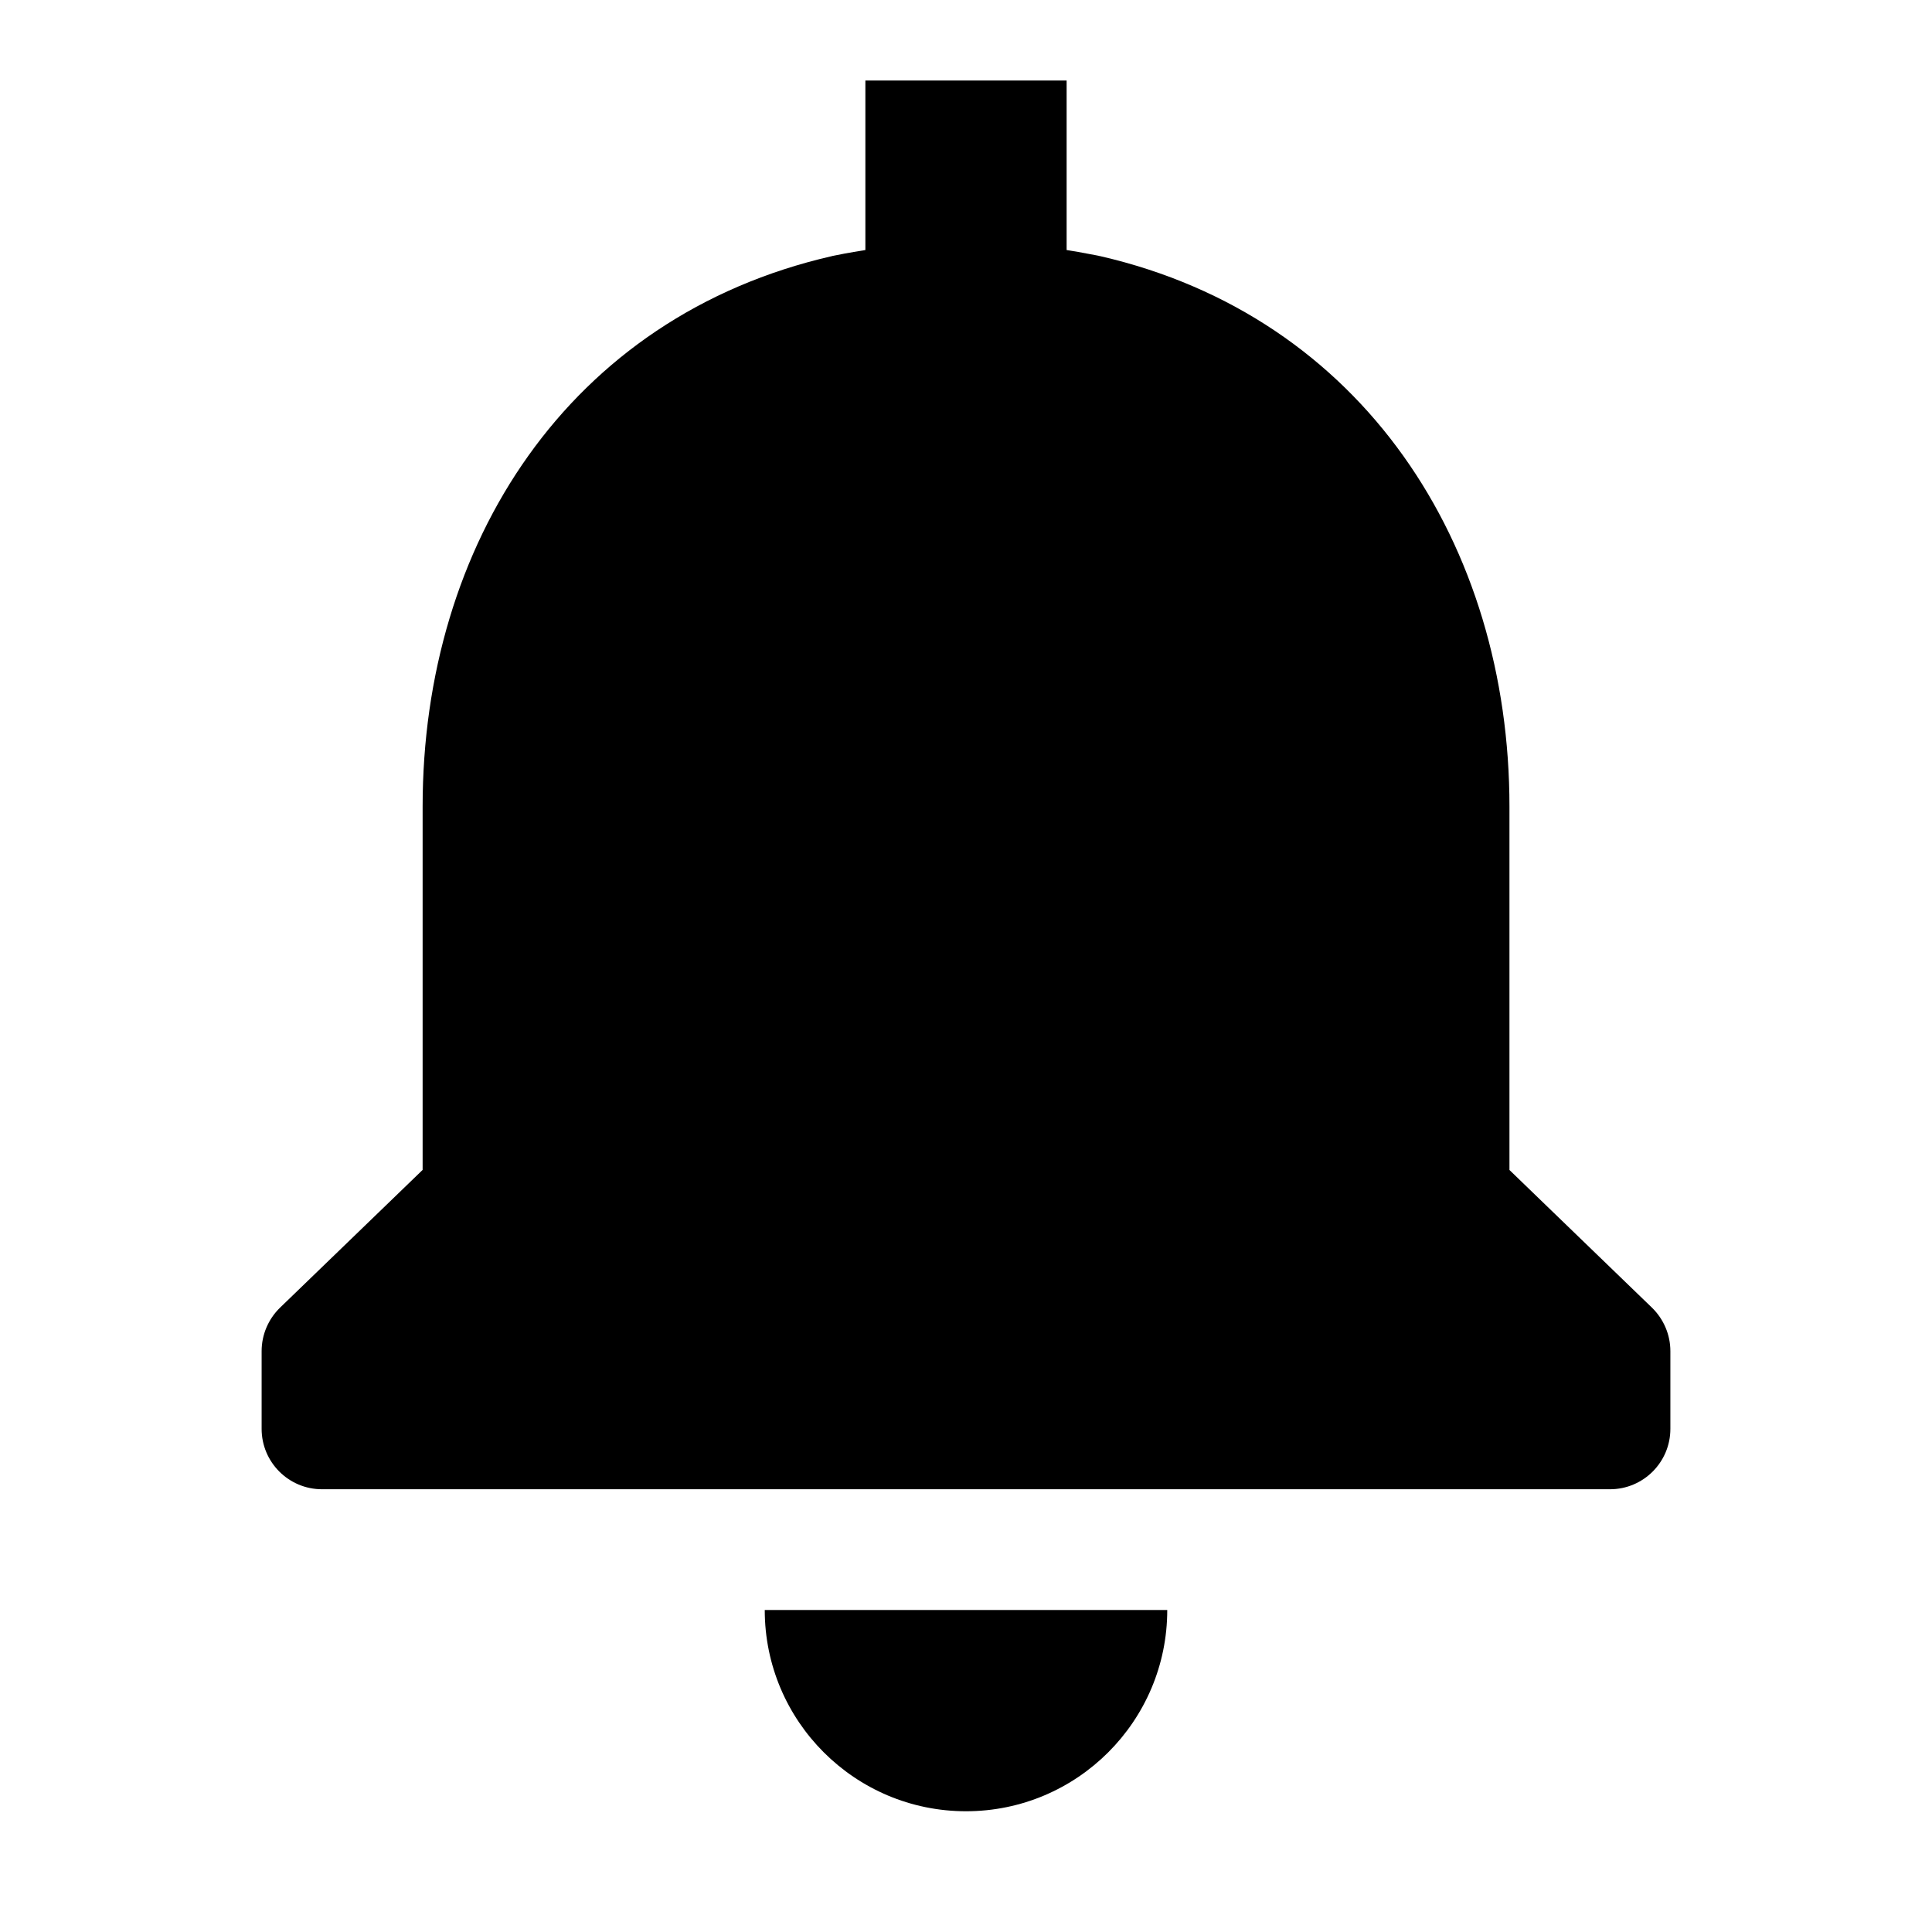
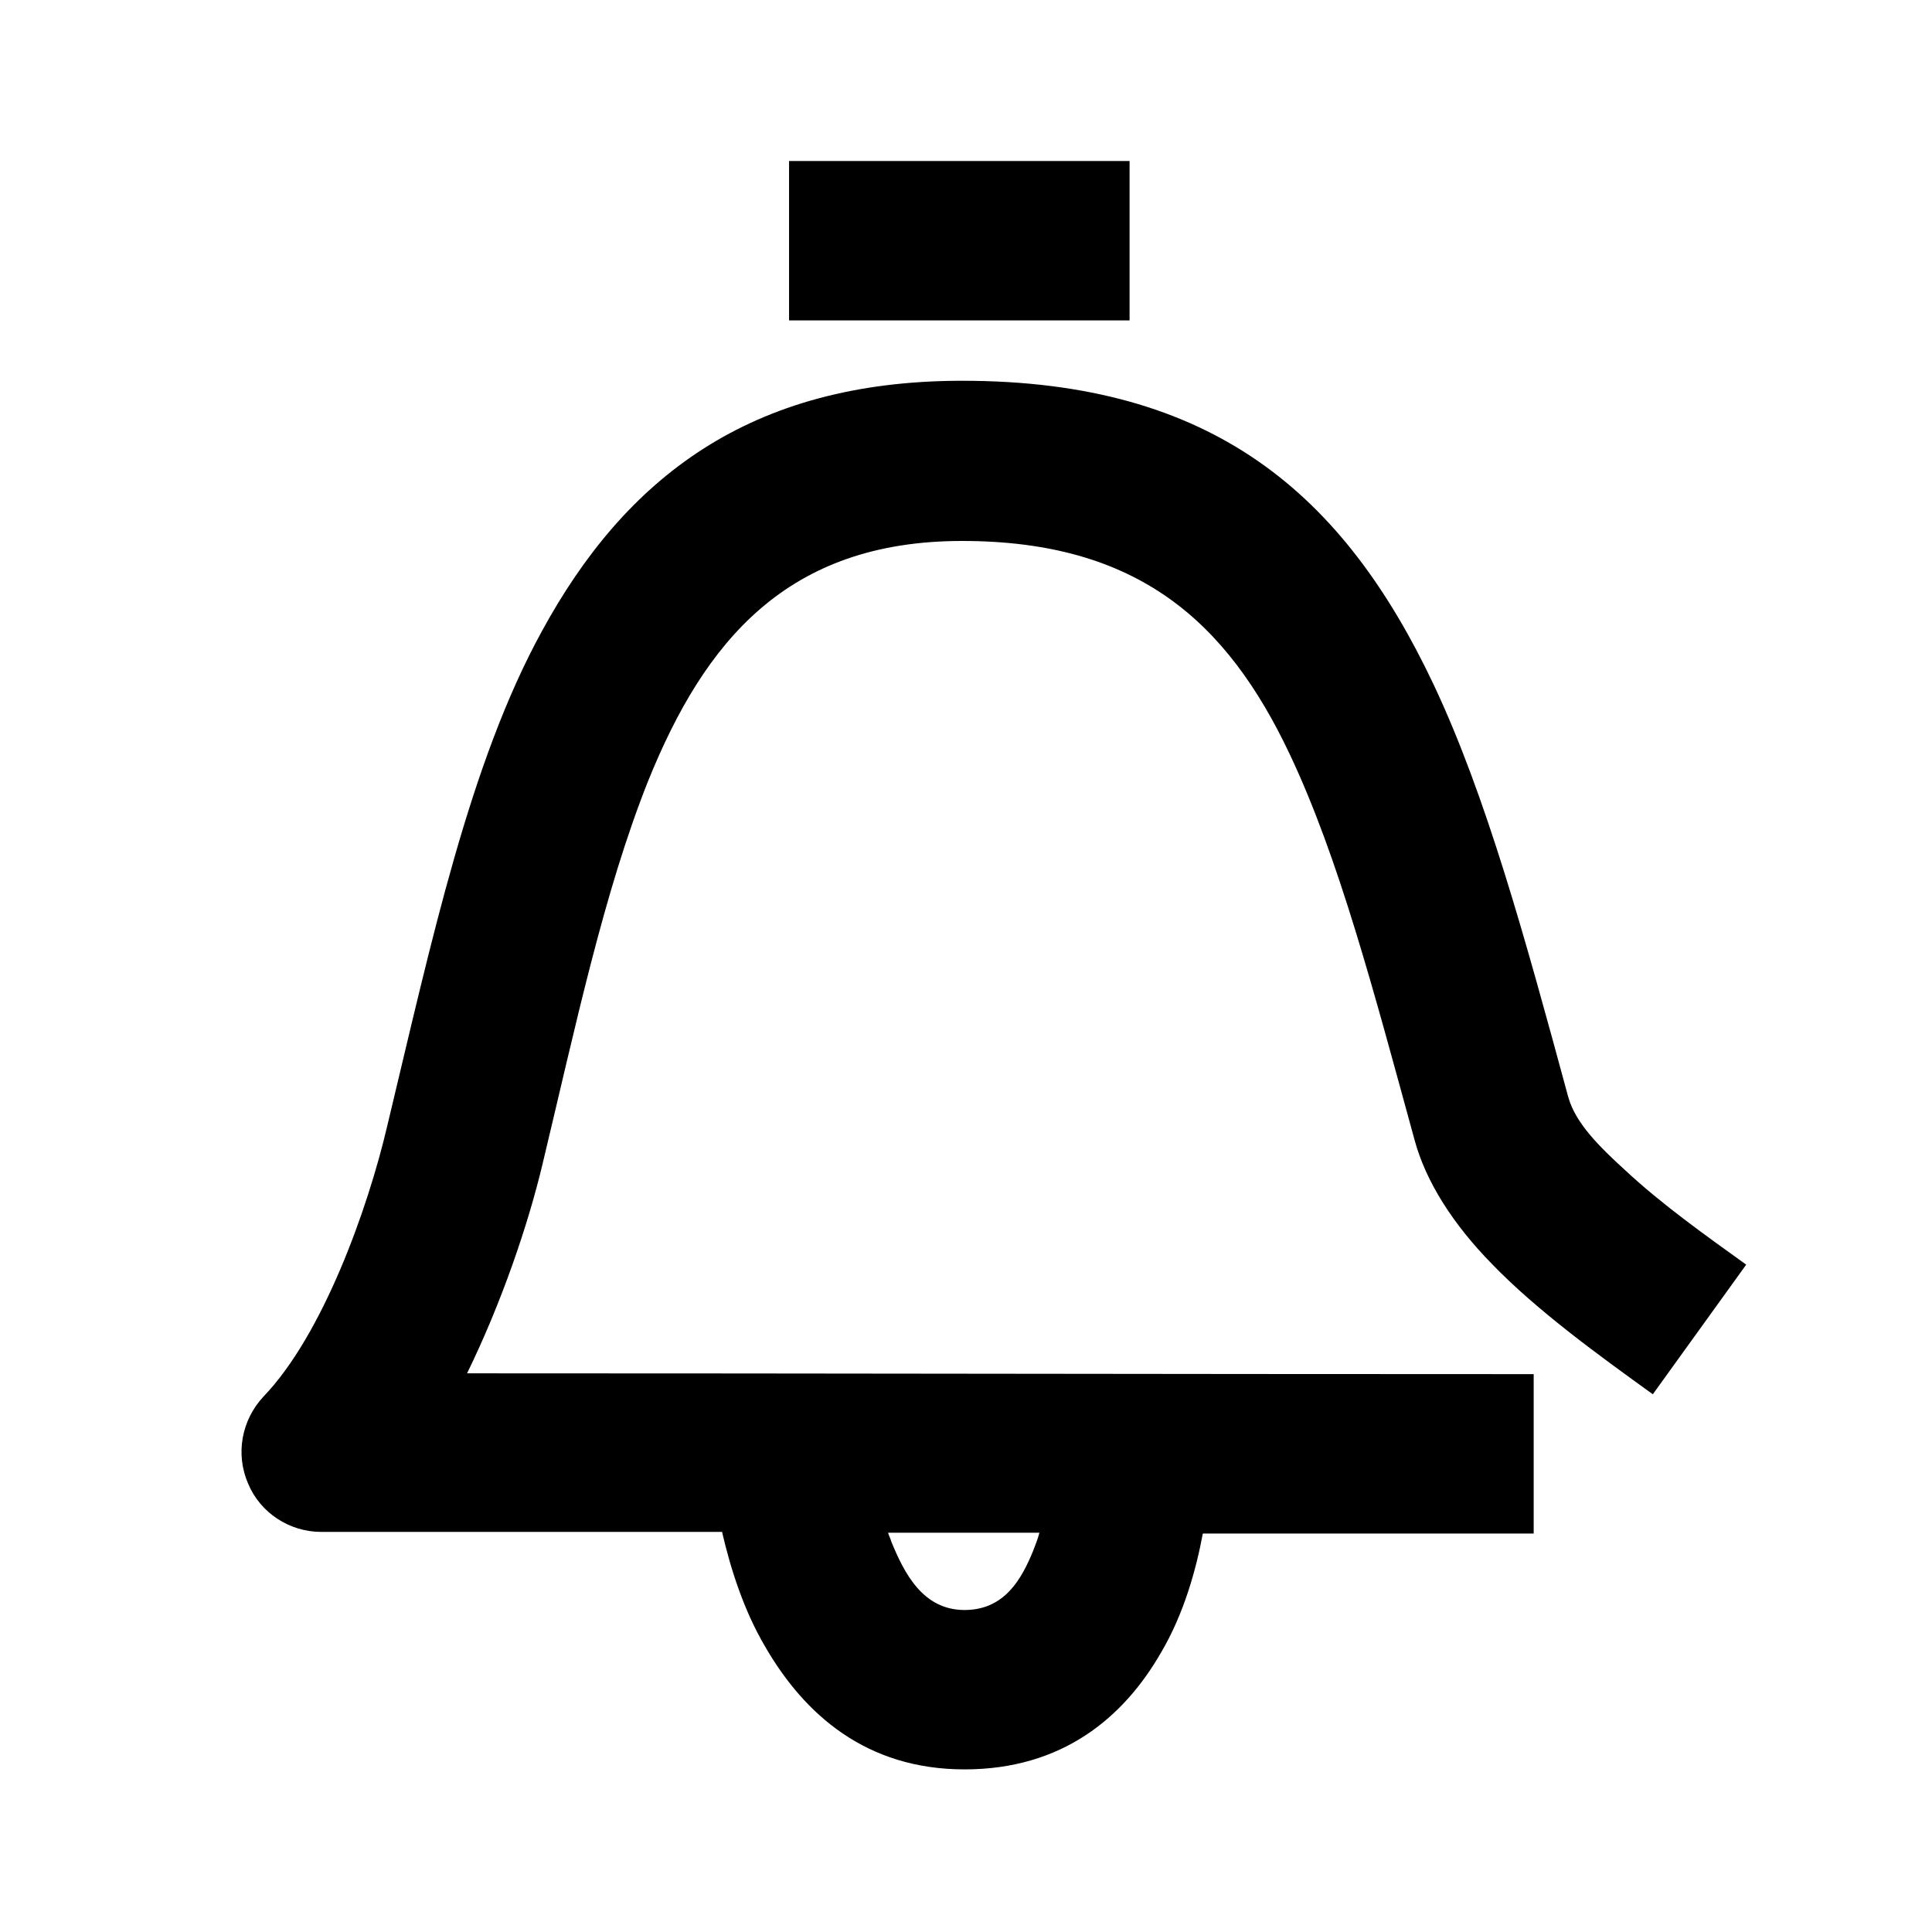
<svg xmlns="http://www.w3.org/2000/svg" width="24" height="24" viewBox="0 0 24 24">
-   <path d="M13.25 3.106V1h-2.5v2.106c-.103.016-.191.032-.258.044l-.107.021-.03.006-.01.002h-.003l-.001.001-.008.002c-3.274.75-5.083 3.581-5.083 6.838v4.513l-1.771 1.711c-.146.142-.229.337-.229.54v.966c0 .414.336.75.75.75h16c.414 0 .75-.336.75-.75v-.966c0-.203-.083-.398-.229-.54l-1.77-1.71V10.02c0-3.248-1.82-6.088-5.083-6.838l-.01-.002h-.003l-.01-.003-.03-.006-.107-.02c-.067-.013-.155-.029-.258-.045zM14.5 20c0 1.38-1.12 2.5-2.5 2.5S9.5 21.38 9.5 20h5z" />
+   <path d="M9.802 3.98H14.032V2H9.802V3.98ZM12.912 19.04C12.282 19.04 11.662 19.04 11.032 19.04C11.042 19.08 11.062 19.11 11.072 19.15C11.232 19.54 11.462 20 11.982 20C12.482 20 12.692 19.61 12.832 19.27C12.862 19.19 12.892 19.12 12.912 19.04ZM8.972 19.03C7.402 19.03 5.782 19.03 3.992 19.03C3.592 19.03 3.232 18.79 3.082 18.43C2.922 18.06 3.002 17.64 3.272 17.35C4.012 16.58 4.572 15.01 4.812 13.98C5.362 11.69 5.832 9.48 6.732 7.84C7.762 5.95 9.302 4.73 11.952 4.73C15.072 4.73 16.692 6.14 17.812 8.51C18.462 9.89 18.942 11.64 19.482 13.63C19.572 13.95 19.862 14.24 20.192 14.54C20.642 14.96 21.192 15.35 21.692 15.71L20.532 17.32C19.852 16.83 19.092 16.28 18.532 15.7C18.052 15.21 17.712 14.68 17.572 14.16C17.062 12.3 16.632 10.66 16.022 9.37C15.242 7.72 14.132 6.72 11.952 6.72C9.772 6.72 8.752 7.97 8.052 9.7C7.502 11.08 7.152 12.74 6.742 14.45C6.562 15.21 6.232 16.18 5.802 17.06C10.452 17.06 14.132 17.07 19.052 17.07V19.05C17.592 19.05 16.242 19.05 14.942 19.05C14.862 19.48 14.712 20.04 14.422 20.53C13.962 21.33 13.202 21.98 11.982 21.98C10.762 21.98 9.992 21.3 9.502 20.45C9.232 19.99 9.072 19.47 8.972 19.04V19.03Z" />
</svg>
